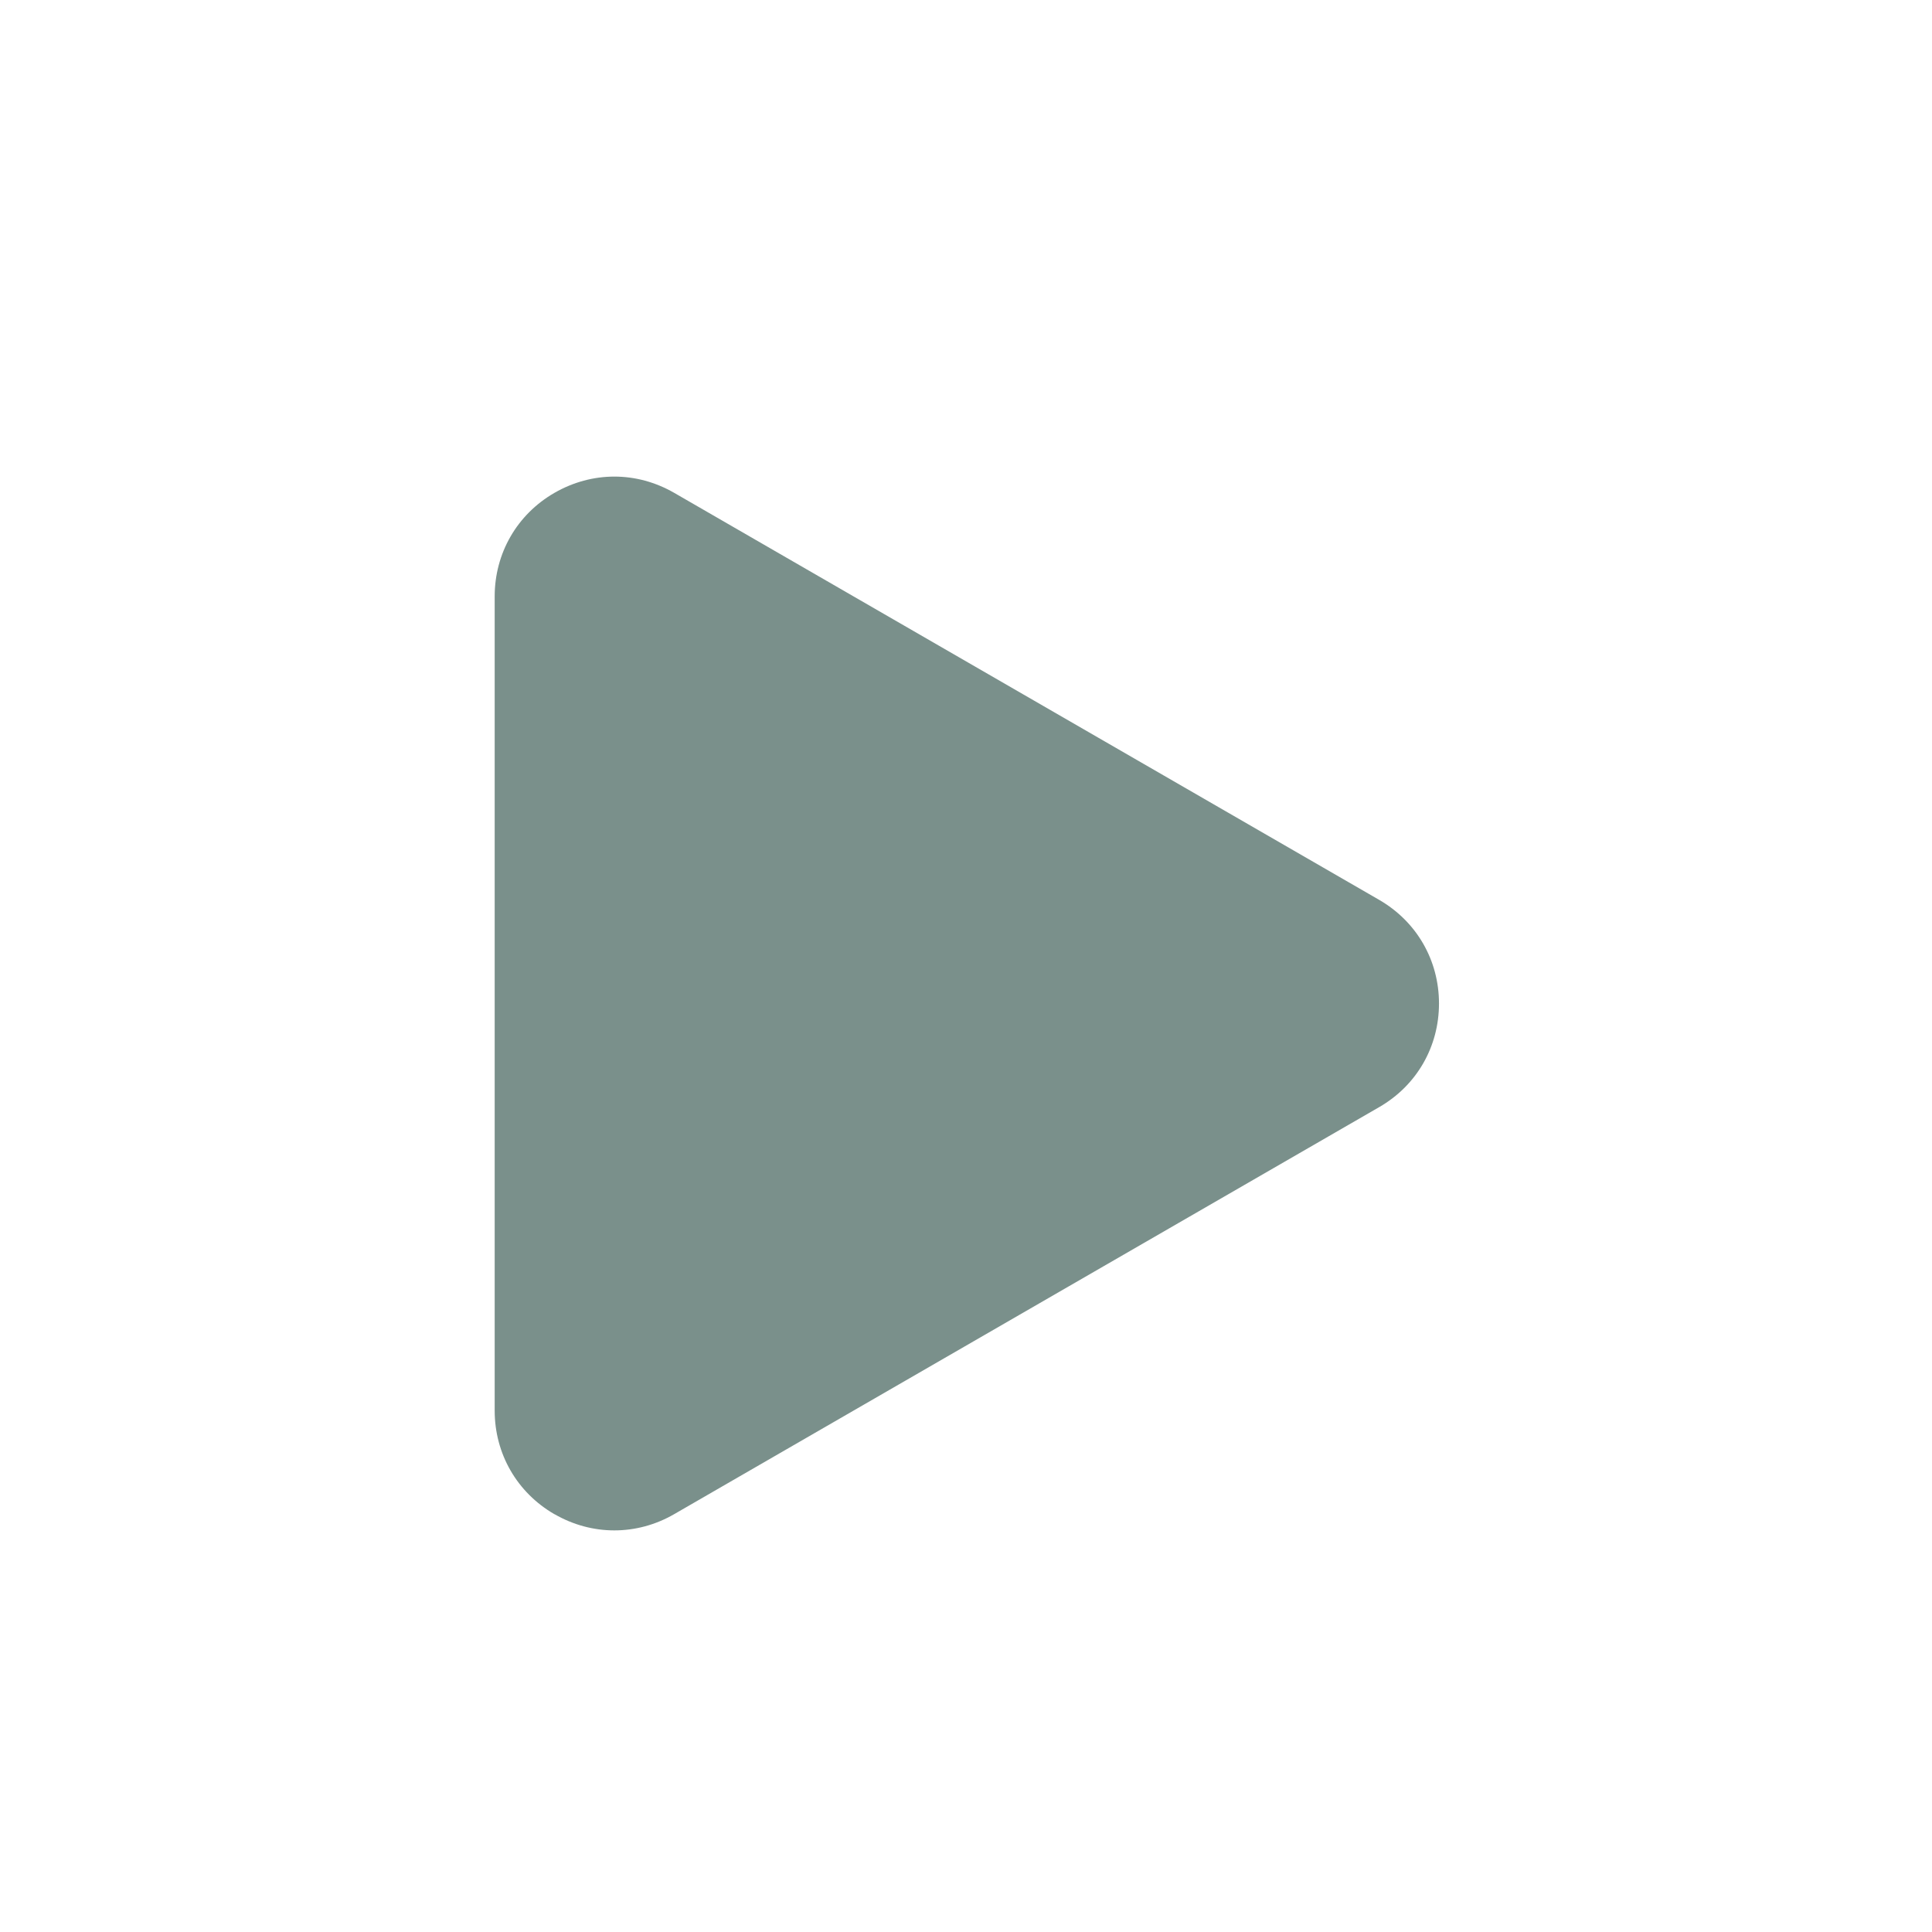
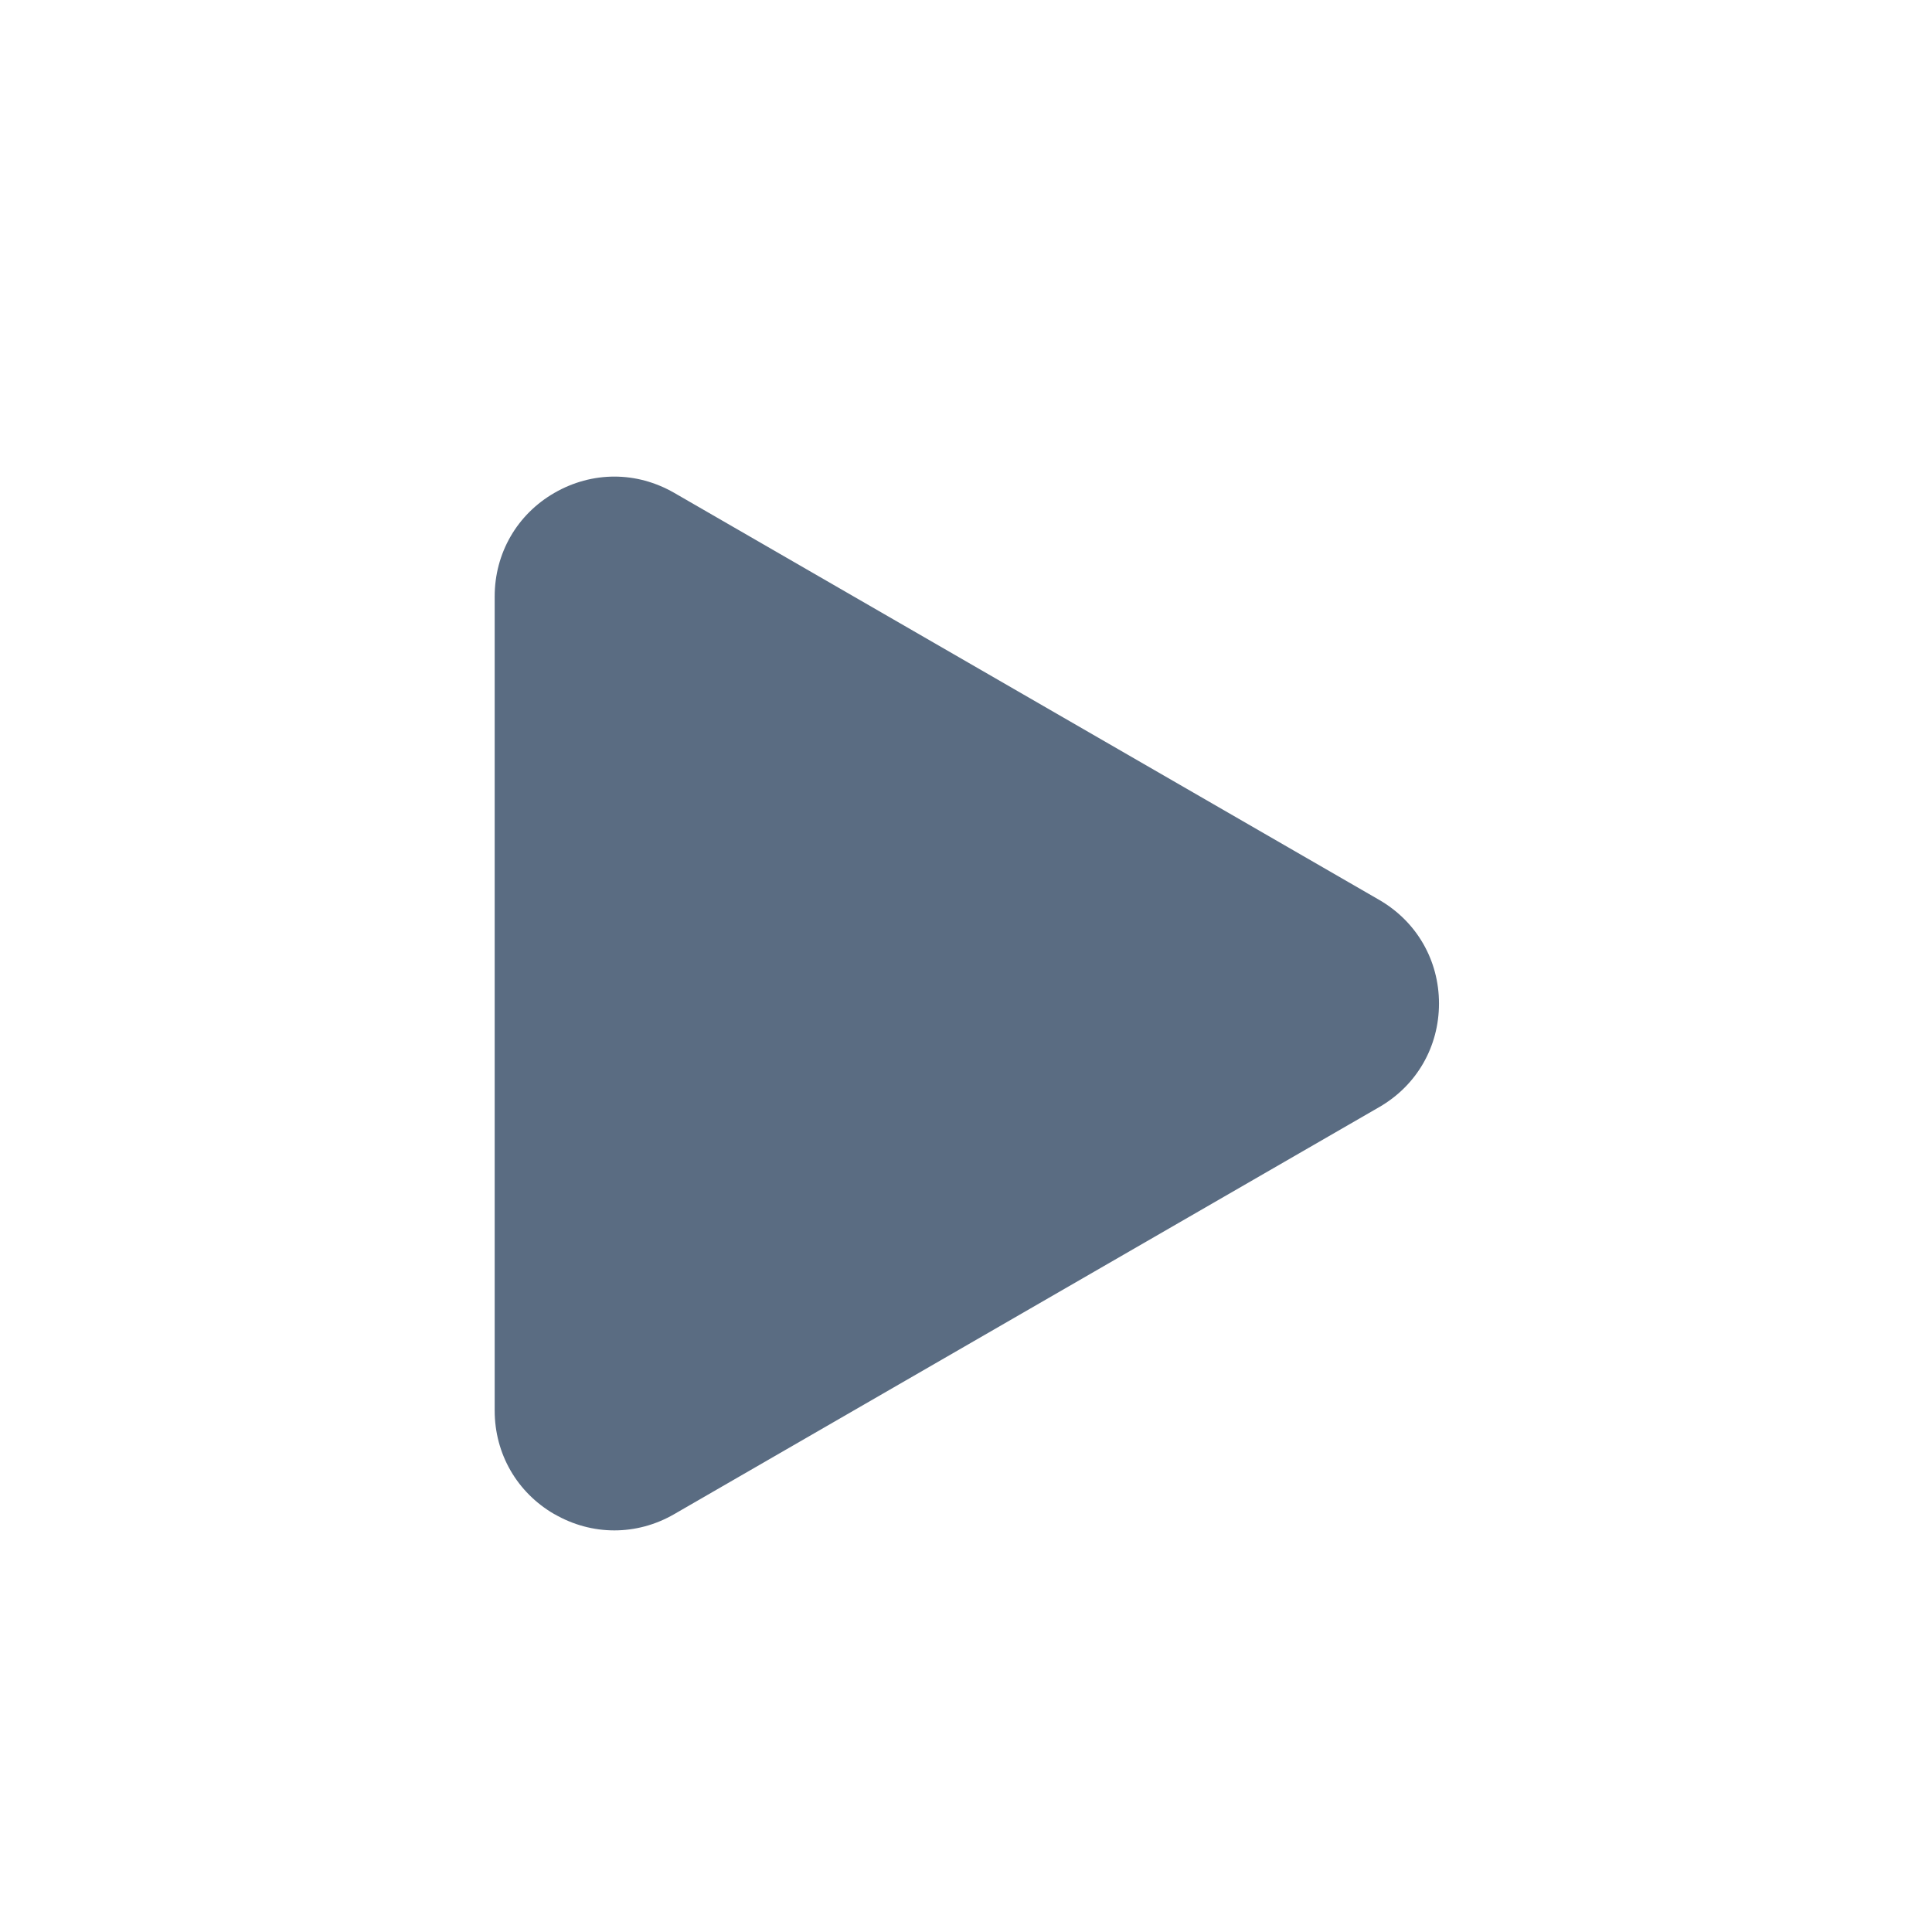
<svg xmlns="http://www.w3.org/2000/svg" preserveAspectRatio="none" overflow="visible" style="display: block;" width="22" height="22" viewBox="0 0 22 22" fill="none">
  <g id="Icon/Control/Next">
-     <path id="Glyph" d="M6.314 17.242C6.74 17.488 7.25 17.489 7.677 17.242L15.705 12.607C16.132 12.361 16.386 11.92 16.386 11.427C16.386 10.935 16.132 10.494 15.705 10.247L7.677 5.612C7.463 5.489 7.23 5.427 6.996 5.427C6.762 5.427 6.528 5.489 6.314 5.612C5.887 5.858 5.633 6.3 5.633 6.792V16.062C5.633 16.555 5.887 16.996 6.314 17.243V17.242Z" fill="#7a908b" />
+     <path id="Glyph" d="M6.314 17.242C6.74 17.488 7.25 17.489 7.677 17.242L15.705 12.607C16.132 12.361 16.386 11.92 16.386 11.427C16.386 10.935 16.132 10.494 15.705 10.247L7.677 5.612C7.463 5.489 7.23 5.427 6.996 5.427C6.762 5.427 6.528 5.489 6.314 5.612C5.887 5.858 5.633 6.3 5.633 6.792V16.062C5.633 16.555 5.887 16.996 6.314 17.243V17.242Z" fill="#5a6c82" />
  </g>
</svg>
